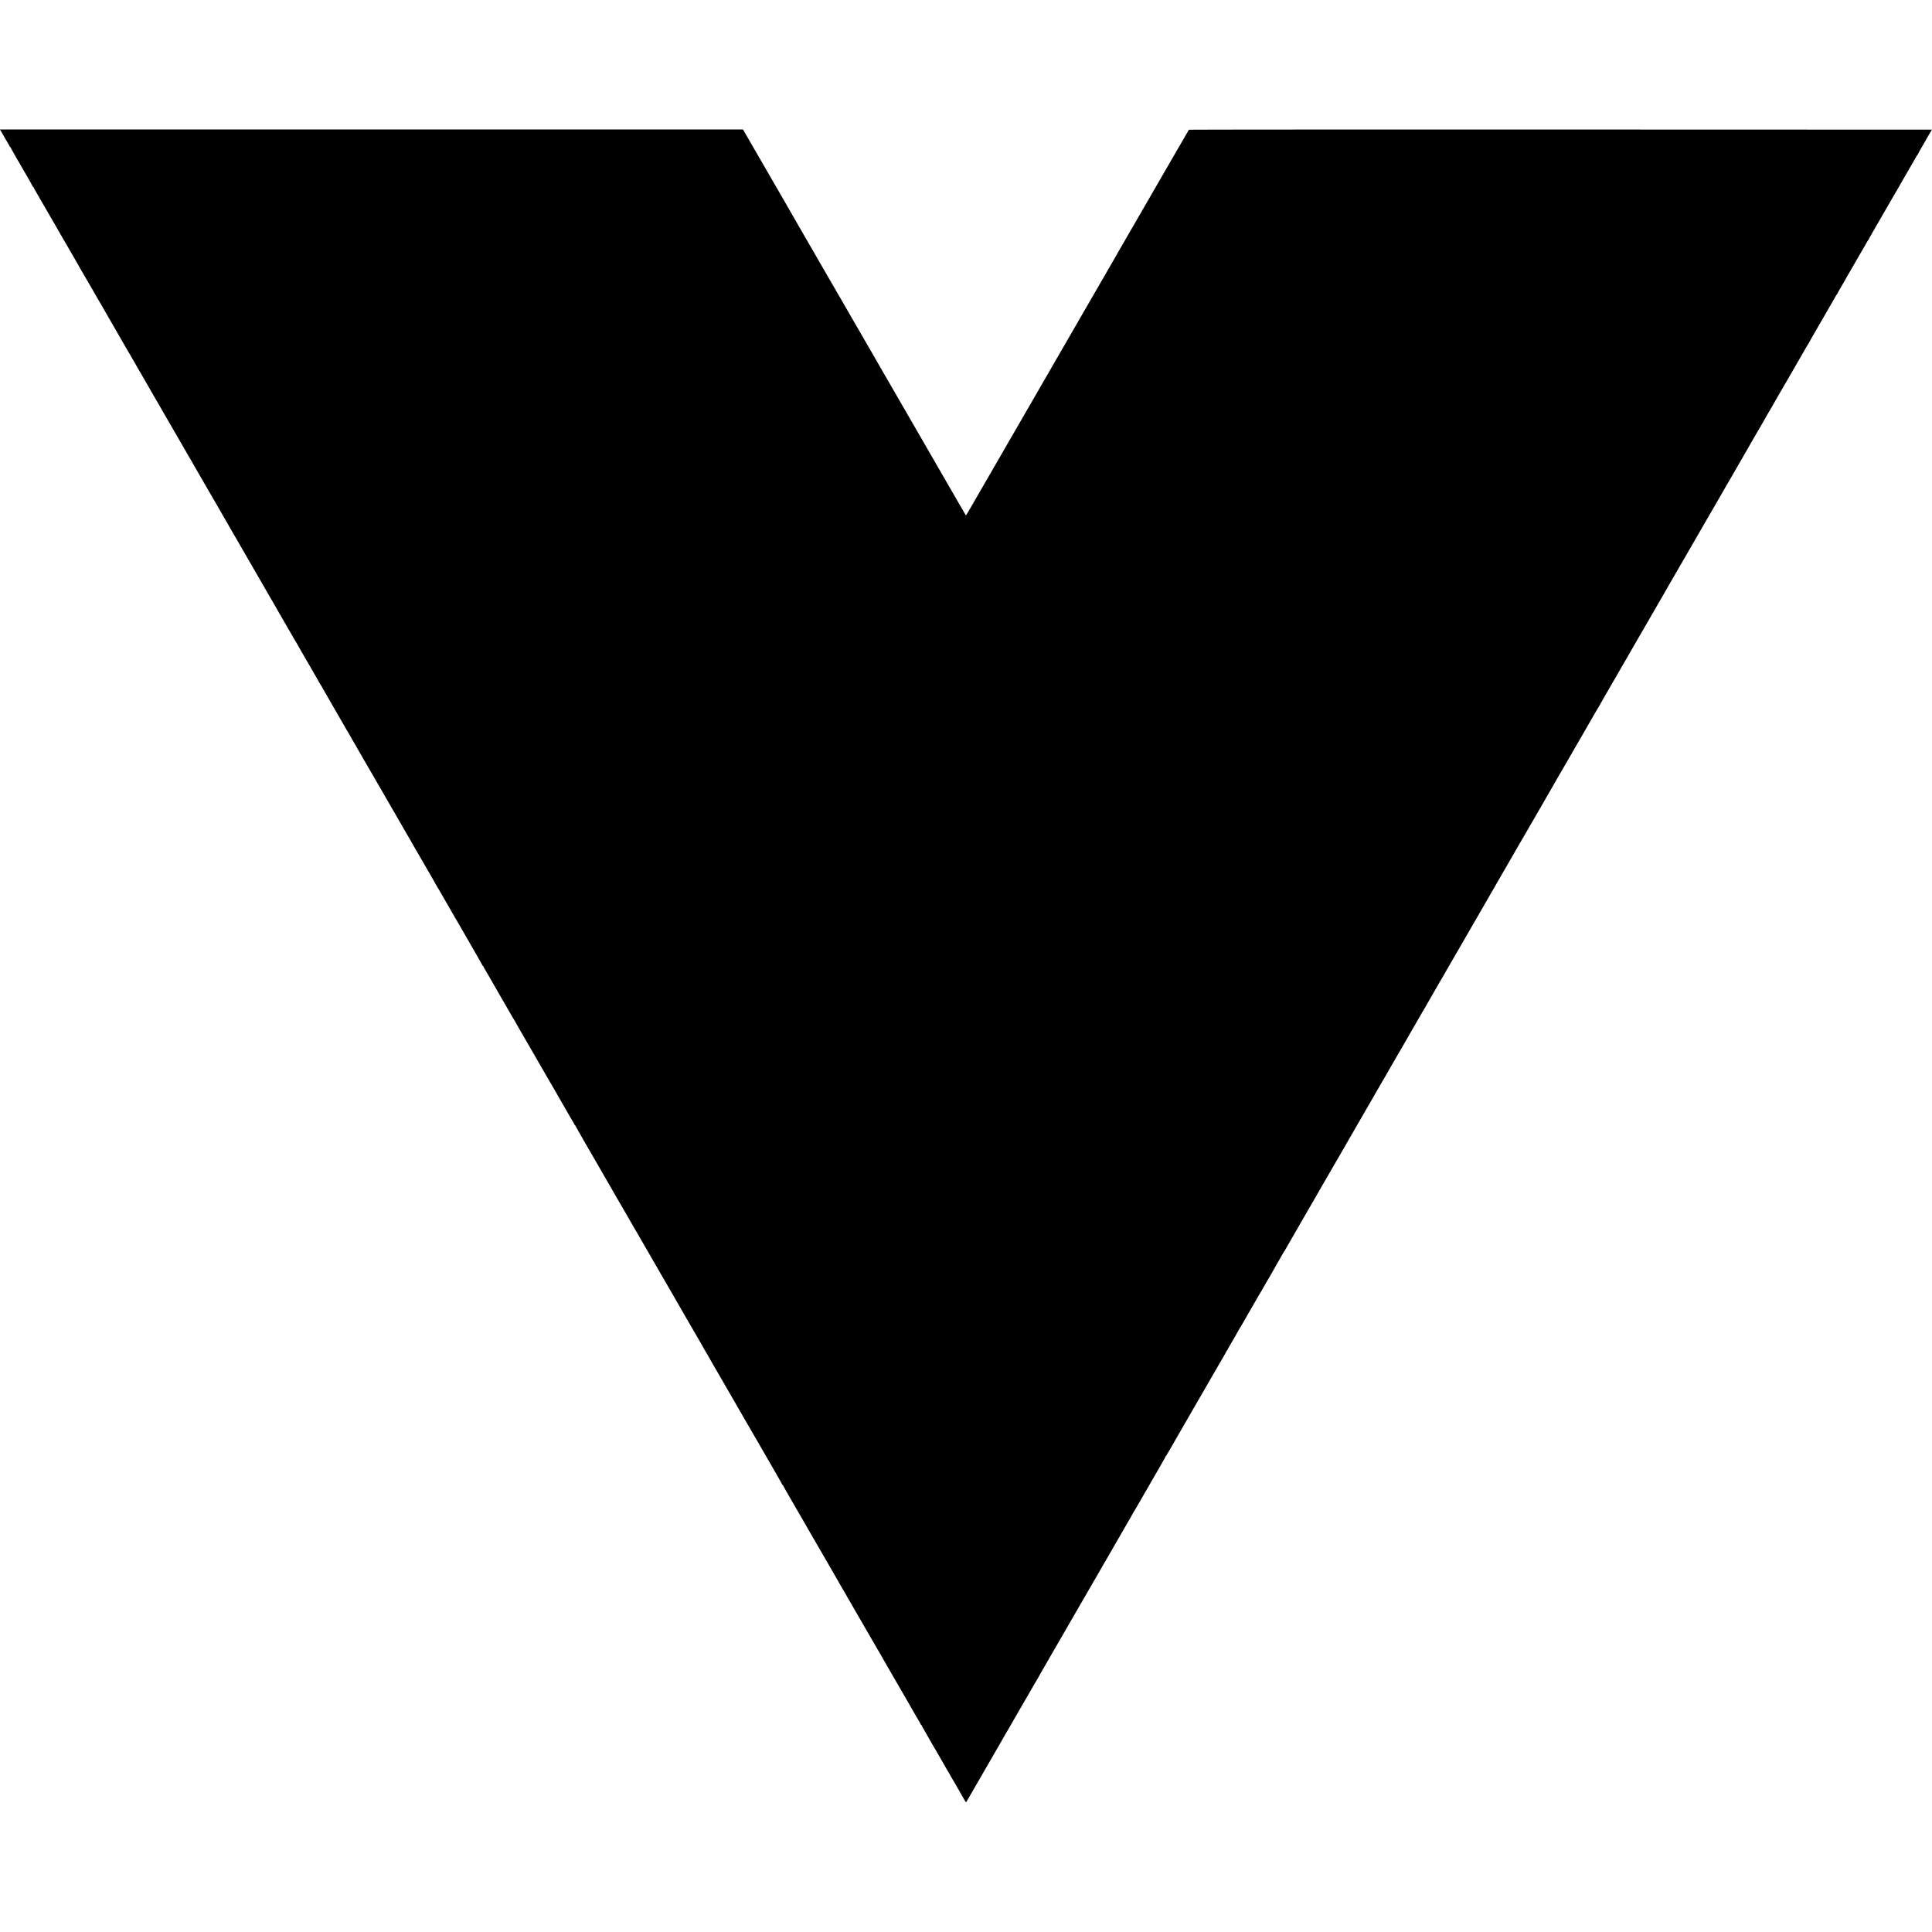
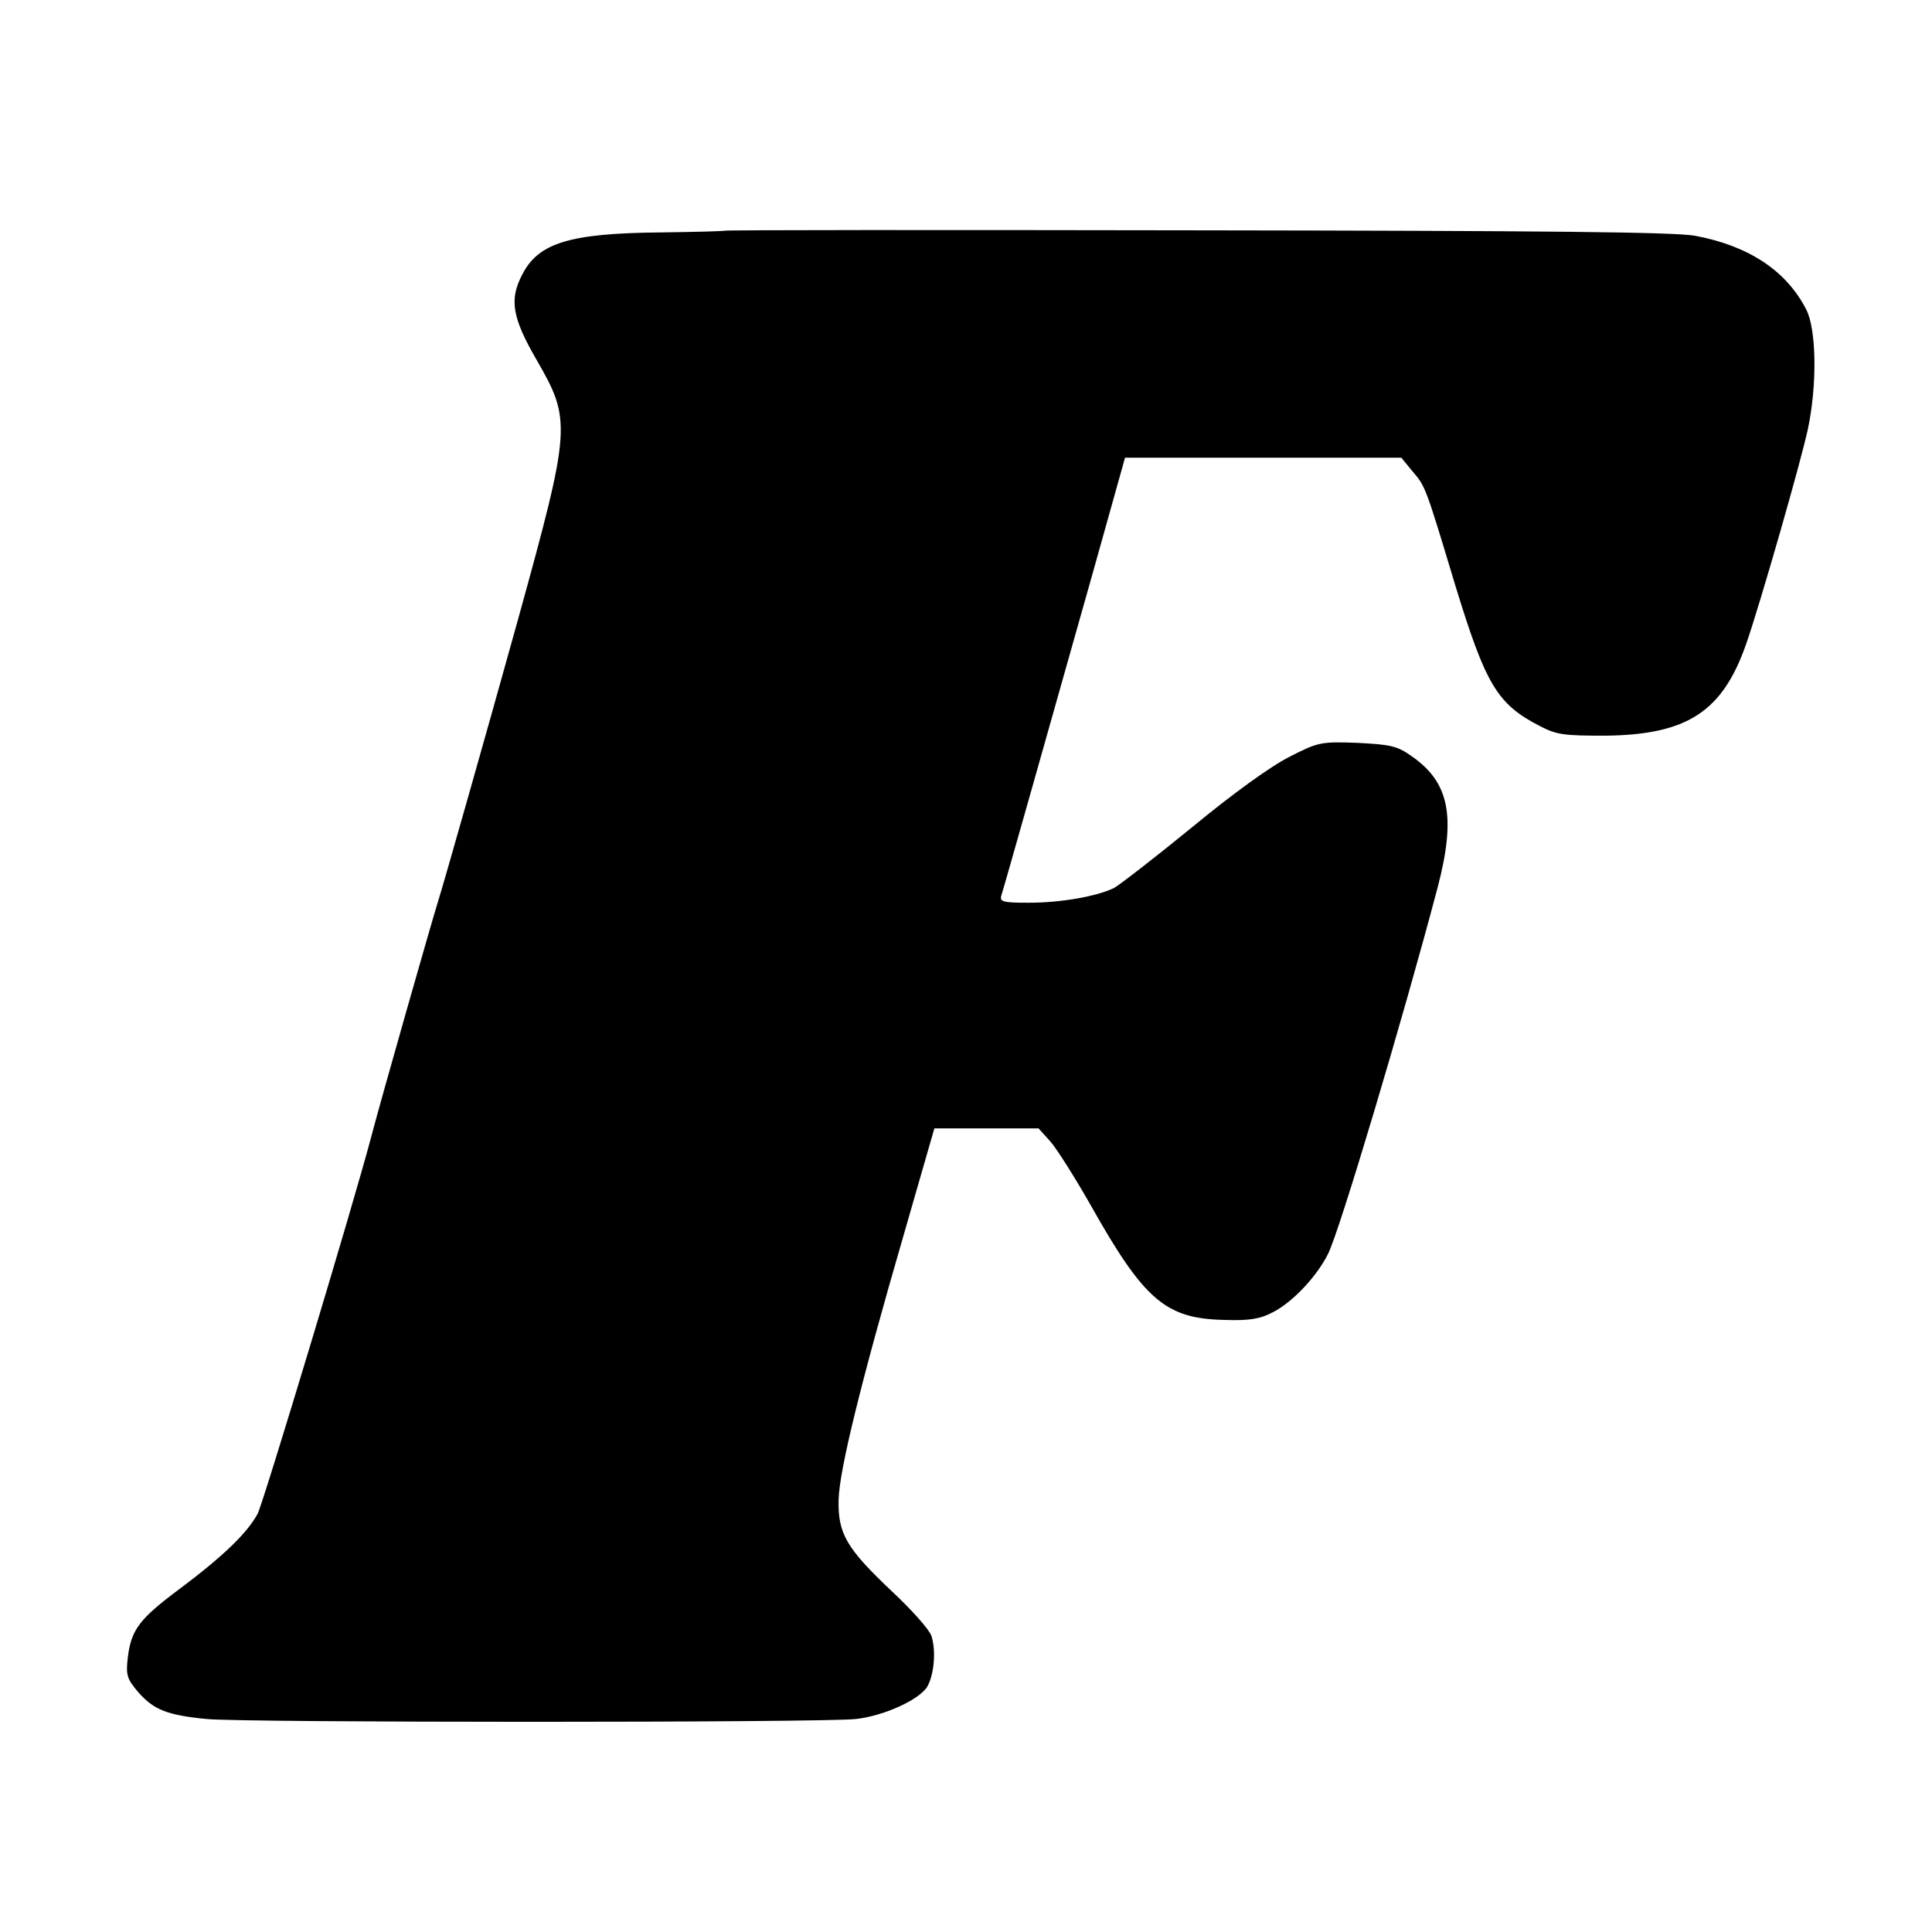
- <svg xmlns="http://www.w3.org/2000/svg" version="1.0" width="16pt" height="16pt" viewBox="0 0 16 16" preserveAspectRatio="xMidYMid meet">
-   <g transform="translate(0,16) scale(0.00032,-0.00032)" fill="#000000" stroke="none">
-     <path d="M18 46618 c45 -75 122 -207 122 -211 0 -2 25 -45 55 -95 30 -50 55 -96 55 -102 0 -5 5 -10 10 -10 6 0 10 -4 10 -9 0 -5 73 -135 161 -288 89 -153 173 -298 187 -323 14 -25 32 -57 41 -72 88 -149 187 -324 189 -335 2 -7 8 -13 13 -13 5 0 9 -4 9 -10 0 -5 46 -89 103 -187 175 -302 490 -846 507 -876 8 -16 20 -36 25 -45 28 -46 290 -498 339 -585 13 -23 74 -129 136 -236 61 -107 123 -215 137 -240 14 -25 29 -50 33 -56 5 -5 23 -37 40 -70 18 -33 38 -67 44 -75 11 -16 21 -33 63 -109 14 -25 29 -50 33 -56 4 -5 21 -35 38 -65 55 -100 261 -455 269 -465 4 -5 14 -21 20 -35 15 -29 41 -75 103 -180 24 -41 52 -88 60 -105 9 -16 57 -100 107 -185 112 -193 362 -626 380 -660 8 -14 23 -38 33 -55 11 -16 23 -37 27 -45 4 -8 26 -46 48 -85 23 -38 53 -90 67 -115 46 -81 64 -113 178 -310 62 -107 121 -210 132 -227 37 -67 56 -99 85 -148 16 -27 32 -57 36 -65 4 -8 15 -27 25 -42 9 -15 53 -89 96 -165 44 -76 177 -307 296 -513 120 -206 268 -463 330 -570 131 -227 117 -203 200 -348 36 -62 73 -125 82 -140 10 -15 21 -34 25 -42 4 -8 20 -37 36 -65 17 -27 38 -65 48 -82 49 -85 64 -111 87 -153 13 -25 28 -49 32 -55 4 -5 78 -134 165 -285 87 -151 166 -288 176 -305 10 -16 26 -43 35 -59 9 -17 125 -217 257 -445 132 -229 253 -441 270 -471 17 -30 45 -79 64 -108 18 -29 33 -54 33 -57 0 -2 20 -37 44 -77 24 -40 123 -212 221 -383 97 -170 190 -330 205 -355 16 -25 39 -65 53 -90 13 -25 81 -144 152 -265 70 -121 137 -238 150 -260 12 -22 37 -65 55 -95 18 -30 43 -73 55 -95 12 -22 48 -85 80 -140 77 -132 163 -280 190 -330 13 -22 71 -123 130 -225 59 -102 116 -199 126 -217 10 -17 29 -50 43 -72 15 -22 26 -43 26 -45 0 -2 27 -50 60 -106 33 -56 60 -103 60 -105 0 -2 55 -98 90 -155 8 -14 182 -316 239 -414 13 -22 45 -79 72 -124 27 -46 49 -86 49 -89 0 -2 14 -24 30 -48 16 -24 30 -46 30 -49 0 -5 74 -135 100 -176 5 -8 24 -42 43 -75 50 -88 58 -101 262 -455 104 -179 199 -345 213 -370 14 -25 28 -49 32 -55 4 -5 17 -26 28 -45 10 -19 62 -109 114 -200 114 -197 133 -230 170 -295 16 -27 33 -57 38 -65 17 -28 96 -165 103 -180 4 -8 16 -28 26 -45 10 -16 77 -131 148 -255 72 -124 181 -313 243 -420 62 -107 121 -209 131 -227 35 -62 323 -560 392 -678 38 -66 83 -145 100 -175 16 -30 33 -59 37 -65 4 -5 17 -27 29 -47 34 -61 56 -100 90 -156 17 -29 31 -55 31 -57 0 -2 17 -32 39 -67 21 -35 134 -229 251 -433 117 -203 235 -407 261 -451 27 -45 49 -85 49 -88 0 -4 8 -19 19 -34 15 -21 200 -341 309 -533 10 -19 33 -58 51 -87 17 -29 31 -54 31 -56 0 -2 25 -44 55 -94 30 -50 55 -95 55 -98 0 -4 6 -15 14 -23 7 -9 27 -41 43 -71 17 -30 170 -297 342 -594 171 -296 311 -542 311 -547 0 -5 5 -9 10 -9 6 0 10 -4 10 -10 0 -5 22 -47 49 -92 27 -46 58 -99 68 -118 24 -43 81 -140 93 -160 5 -8 66 -114 135 -235 69 -121 130 -227 135 -235 12 -21 259 -447 283 -490 10 -19 28 -47 38 -62 11 -14 19 -29 19 -32 0 -3 37 -69 83 -148 99 -170 305 -526 337 -583 13 -22 31 -53 41 -70 11 -16 22 -37 26 -45 7 -14 82 -146 103 -180 14 -24 181 -311 205 -355 13 -22 46 -80 75 -130 29 -49 64 -110 78 -135 14 -25 51 -88 82 -140 31 -52 59 -102 63 -110 4 -8 18 -33 31 -55 205 -353 284 -489 309 -535 17 -30 45 -78 62 -106 18 -28 36 -60 39 -72 4 -12 12 -22 17 -22 5 0 9 -4 9 -10 0 -5 109 -197 241 -427 133 -230 250 -431 259 -448 51 -90 222 -385 280 -485 37 -63 78 -135 92 -160 14 -25 67 -117 118 -205 51 -88 101 -175 111 -193 34 -58 55 -95 149 -257 51 -88 101 -173 110 -190 9 -16 76 -131 147 -255 72 -124 140 -241 151 -260 61 -108 281 -489 355 -615 38 -66 77 -133 87 -150 35 -63 91 -161 100 -175 14 -23 99 -169 128 -220 54 -97 135 -235 142 -245 4 -5 20 -32 35 -60 26 -48 238 -416 276 -480 10 -16 26 -46 37 -65 30 -53 382 -661 403 -695 10 -16 22 -37 26 -45 4 -8 26 -48 50 -88 24 -41 43 -75 43 -77 0 -2 22 -40 50 -85 27 -45 50 -84 50 -86 0 -3 38 -69 83 -147 84 -142 302 -520 340 -587 10 -19 34 -60 52 -90 18 -30 44 -75 57 -100 14 -25 45 -79 70 -120 25 -41 56 -96 70 -121 14 -25 77 -133 138 -240 62 -107 122 -210 132 -229 25 -43 310 -535 337 -581 11 -19 26 -45 34 -59 17 -32 238 -414 266 -460 11 -19 24 -41 28 -49 3 -7 75 -133 160 -278 84 -146 153 -269 153 -274 0 -5 5 -9 10 -9 6 0 10 -4 10 -10 0 -5 82 -150 181 -322 182 -314 201 -346 240 -415 12 -21 80 -139 152 -263 71 -124 141 -245 155 -270 14 -25 28 -49 32 -55 6 -8 145 -248 220 -380 37 -66 209 -362 229 -395 11 -19 24 -42 28 -49 4 -8 67 -118 140 -243 73 -125 133 -230 133 -233 0 -2 15 -28 33 -57 19 -29 47 -78 64 -108 17 -30 53 -93 79 -139 53 -90 82 -141 157 -272 82 -142 115 -199 381 -659 142 -245 268 -463 281 -485 12 -22 71 -125 132 -230 60 -104 172 -298 248 -430 76 -132 146 -253 156 -270 11 -16 22 -36 26 -44 3 -8 30 -54 60 -103 29 -49 53 -91 53 -93 0 -3 18 -34 40 -70 22 -36 40 -67 40 -69 0 -2 37 -66 81 -142 45 -77 98 -168 119 -204 20 -36 47 -81 58 -100 12 -19 27 -47 33 -62 6 -16 15 -28 20 -28 5 0 9 -4 9 -9 0 -6 63 -118 140 -251 77 -133 140 -243 140 -245 0 -2 18 -33 41 -70 22 -37 49 -83 60 -101 10 -19 29 -51 40 -71 25 -45 109 -189 126 -218 7 -11 17 -29 22 -40 6 -11 22 -38 35 -60 14 -22 37 -62 52 -90 14 -27 35 -62 45 -77 11 -14 19 -29 19 -32 0 -3 18 -35 40 -71 22 -36 40 -67 40 -69 0 -2 19 -35 42 -72 23 -38 55 -94 72 -124 26 -47 139 -244 171 -298 6 -9 21 -36 34 -60 28 -48 37 -51 51 -19 6 12 19 36 29 52 10 17 27 46 38 65 11 19 104 181 208 360 103 179 199 345 213 370 14 25 42 74 64 109 21 34 38 65 38 67 0 2 18 33 40 69 22 36 40 67 40 69 0 3 177 310 199 346 16 26 136 234 140 244 2 5 25 44 52 88 27 44 49 81 49 84 0 2 18 34 40 70 22 36 40 67 40 69 0 2 20 36 43 77 35 58 169 289 297 513 9 17 50 86 90 155 40 69 86 150 103 180 16 30 35 62 41 70 6 8 16 24 22 35 35 64 72 129 167 293 59 100 116 199 127 220 11 20 30 53 41 72 43 72 1070 1850 1121 1940 14 25 65 113 113 195 48 83 96 166 107 185 10 19 28 50 38 68 11 18 73 124 137 235 64 111 175 303 246 427 71 124 173 299 225 390 52 91 116 202 143 248 27 45 49 85 49 89 0 4 6 14 14 22 7 9 28 43 46 76 26 47 251 436 378 655 11 19 29 51 40 70 11 19 101 176 201 348 99 172 181 317 181 323 0 5 5 9 10 9 6 0 10 5 10 11 0 6 8 23 18 37 11 15 32 52 49 82 16 30 130 228 253 440 122 212 234 405 248 430 13 25 39 70 57 100 39 65 69 117 130 225 25 44 50 87 55 95 12 19 78 134 220 380 61 107 129 224 150 260 161 277 222 382 246 425 15 28 47 83 71 123 24 41 43 78 43 83 0 5 4 9 8 9 4 0 13 12 19 28 7 15 23 45 36 67 66 110 277 478 277 483 0 3 6 13 14 21 7 9 27 41 43 71 17 30 45 80 63 110 34 57 375 649 394 685 6 11 16 27 22 35 6 8 26 42 44 75 18 33 41 74 51 90 10 17 24 41 32 55 54 97 72 128 88 152 11 14 19 28 19 30 0 3 79 141 175 308 96 167 175 305 175 308 0 3 6 13 14 21 7 9 26 39 41 66 33 60 276 483 338 587 24 40 46 80 50 88 4 8 13 24 20 35 14 23 95 163 125 215 11 19 52 91 92 160 40 69 80 139 90 155 9 17 103 179 207 360 105 182 200 346 211 365 103 181 463 802 489 845 7 11 15 27 19 35 4 8 29 51 55 95 64 110 828 1433 848 1470 9 17 24 41 33 55 9 14 29 48 45 77 15 28 52 93 82 145 30 51 62 107 71 123 17 30 231 398 400 690 51 88 103 179 115 202 12 23 26 48 32 55 6 7 24 38 40 68 17 30 61 107 98 170 37 63 84 144 103 180 19 36 41 72 48 81 8 8 14 18 14 21 0 4 27 51 59 106 32 55 72 124 89 154 16 29 71 125 122 213 51 88 104 180 118 205 13 25 28 50 32 55 4 6 17 26 28 45 11 19 45 80 77 135 31 55 66 116 77 135 11 19 88 152 171 295 401 694 620 1072 650 1125 11 19 87 152 170 295 83 143 158 273 166 288 9 16 21 36 26 45 6 9 31 52 55 96 25 43 54 94 66 115 11 20 95 164 186 321 91 157 173 299 182 315 9 17 26 46 37 65 12 19 66 114 121 210 56 96 108 186 117 200 8 14 24 40 34 59 24 45 383 664 412 713 5 9 17 29 26 45 15 28 120 210 241 419 36 61 68 117 72 125 4 8 12 23 19 34 35 57 245 420 262 453 11 20 35 61 53 90 17 29 32 54 32 56 0 3 28 51 62 108 33 57 70 119 80 138 10 19 23 42 28 50 5 8 32 53 59 100 27 47 149 258 271 470 122 212 234 405 248 430 30 53 62 108 80 135 6 11 15 27 19 35 4 8 85 150 181 315 96 165 187 323 202 350 31 56 116 202 130 225 5 8 25 42 43 75 19 33 92 159 162 280 149 257 157 271 202 350 19 33 38 67 43 75 9 14 228 392 275 475 12 22 55 96 95 165 40 69 80 139 90 155 24 42 202 350 221 383 9 15 27 47 41 72 14 25 75 131 136 236 61 106 121 210 134 232 99 172 271 470 279 482 5 8 23 40 40 70 18 30 81 141 142 245 60 105 121 210 135 235 14 25 71 124 127 220 56 96 143 247 194 335 51 88 96 167 102 175 14 24 180 311 204 355 23 43 340 590 356 615 5 8 50 87 101 175 171 301 517 898 582 1008 25 43 46 81 46 83 0 2 12 23 27 47 14 23 40 67 56 97 16 30 35 62 42 70 7 8 15 22 18 30 4 8 20 38 37 65 16 28 33 57 37 65 6 12 111 196 143 250 5 8 55 95 112 193 57 98 113 195 126 215 12 20 27 46 32 57 6 11 14 27 20 35 5 8 76 130 156 270 80 140 165 287 187 325 23 39 52 90 66 115 13 25 30 52 37 61 8 8 14 18 14 21 0 4 41 77 92 165 50 87 175 302 276 478 101 176 208 360 236 408 28 49 67 117 86 152 19 35 41 70 48 77 6 6 12 15 12 19 0 7 124 224 167 291 12 21 23 40 23 42 0 2 21 40 46 83 26 43 55 92 64 109 54 95 327 568 354 614 19 30 45 75 59 100 71 128 82 145 89 148 4 2 8 8 8 13 0 5 42 82 94 172 311 538 496 858 518 897 14 25 40 70 58 100 18 30 42 71 53 90 10 19 79 139 152 265 73 127 142 246 153 265 10 19 43 76 72 125 29 50 63 108 75 130 65 116 80 140 87 143 4 2 8 8 8 12 0 8 114 212 140 250 6 8 14 24 20 35 5 11 54 97 108 190 l100 170 -9611 3 c-5286 1 -9614 -1 -9618 -5 -5 -6 -419 -719 -619 -1068 -89 -155 -267 -463 -323 -560 -38 -66 -81 -140 -95 -165 -31 -56 -263 -457 -526 -910 -110 -190 -224 -388 -254 -440 -29 -52 -61 -109 -71 -125 -23 -39 -243 -420 -268 -465 -11 -19 -204 -352 -428 -740 -224 -388 -477 -826 -563 -975 -85 -148 -185 -322 -222 -385 -37 -63 -120 -207 -185 -320 -65 -113 -177 -306 -248 -430 -72 -124 -172 -297 -222 -385 -51 -88 -142 -245 -202 -350 -131 -226 -247 -427 -408 -705 -65 -113 -249 -432 -410 -710 -160 -278 -388 -673 -506 -877 -118 -205 -216 -373 -219 -373 -3 0 -52 82 -109 183 -58 100 -144 250 -192 332 -95 164 -402 696 -647 1120 -85 149 -228 396 -317 550 -212 365 -982 1700 -1008 1745 -10 19 -43 76 -72 125 -29 50 -64 110 -77 135 -14 25 -63 110 -110 190 -47 80 -96 165 -110 190 -14 25 -99 171 -188 325 -89 154 -174 300 -188 325 -13 25 -64 113 -112 195 -48 83 -140 242 -205 355 -65 113 -183 317 -263 454 -79 137 -152 264 -163 282 -50 89 -335 583 -354 614 -12 19 -34 58 -50 85 -15 28 -129 226 -253 440 -124 215 -235 408 -247 430 -12 22 -69 121 -127 220 -58 99 -226 389 -373 645 -148 256 -324 561 -392 678 -67 117 -134 232 -147 255 -13 23 -33 59 -46 80 l-22 37 -9615 0 -9615 0 20 -32z" />
+ <svg xmlns="http://www.w3.org/2000/svg" version="1.0" width="458pt" height="458pt" viewBox="0 0 458 458" preserveAspectRatio="xMidYMid meet">
+   <g transform="translate(0,458) scale(0.1,-0.1)" fill="#000000" stroke="none">
+     <path d="M1717 4033 c-2 -1 -70 -3 -152 -4 -215 -2 -289 -25 -327 -100 -31 -59 -24 -102 34 -202 83 -144 82 -159 -43 -612 -75 -270 -179 -636 -190 -670 -16 -51 -138 -479 -159 -560 -41 -156 -255 -865 -269 -893 -24 -45 -80 -100 -187 -180 -94 -70 -113 -96 -121 -161 -5 -43 -2 -51 26 -84 36 -40 67 -53 160 -62 81 -9 1468 -9 1541 0 68 8 152 47 169 78 16 30 20 85 9 119 -5 15 -47 62 -93 105 -108 102 -129 137 -127 218 2 70 51 272 155 630 l72 250 123 0 124 0 28 -31 c15 -17 58 -85 95 -150 127 -226 178 -270 317 -273 59 -2 85 2 115 18 46 23 104 84 131 138 27 52 179 562 260 869 44 168 28 249 -61 311 -35 25 -51 28 -130 32 -85 3 -92 2 -160 -33 -44 -22 -134 -87 -231 -167 -88 -72 -171 -136 -185 -144 -41 -20 -126 -35 -202 -35 -62 0 -70 2 -65 18 7 21 114 401 216 762 l77 275 327 0 328 0 27 -33 c30 -35 30 -34 101 -270 72 -235 99 -281 200 -333 40 -21 58 -23 155 -23 195 2 279 57 335 219 33 95 130 433 146 509 22 105 20 235 -4 282 -47 92 -136 151 -263 175 -47 9 -360 12 -1182 13 -615 1 -1119 1 -1120 -1z" />
  </g>
</svg>
